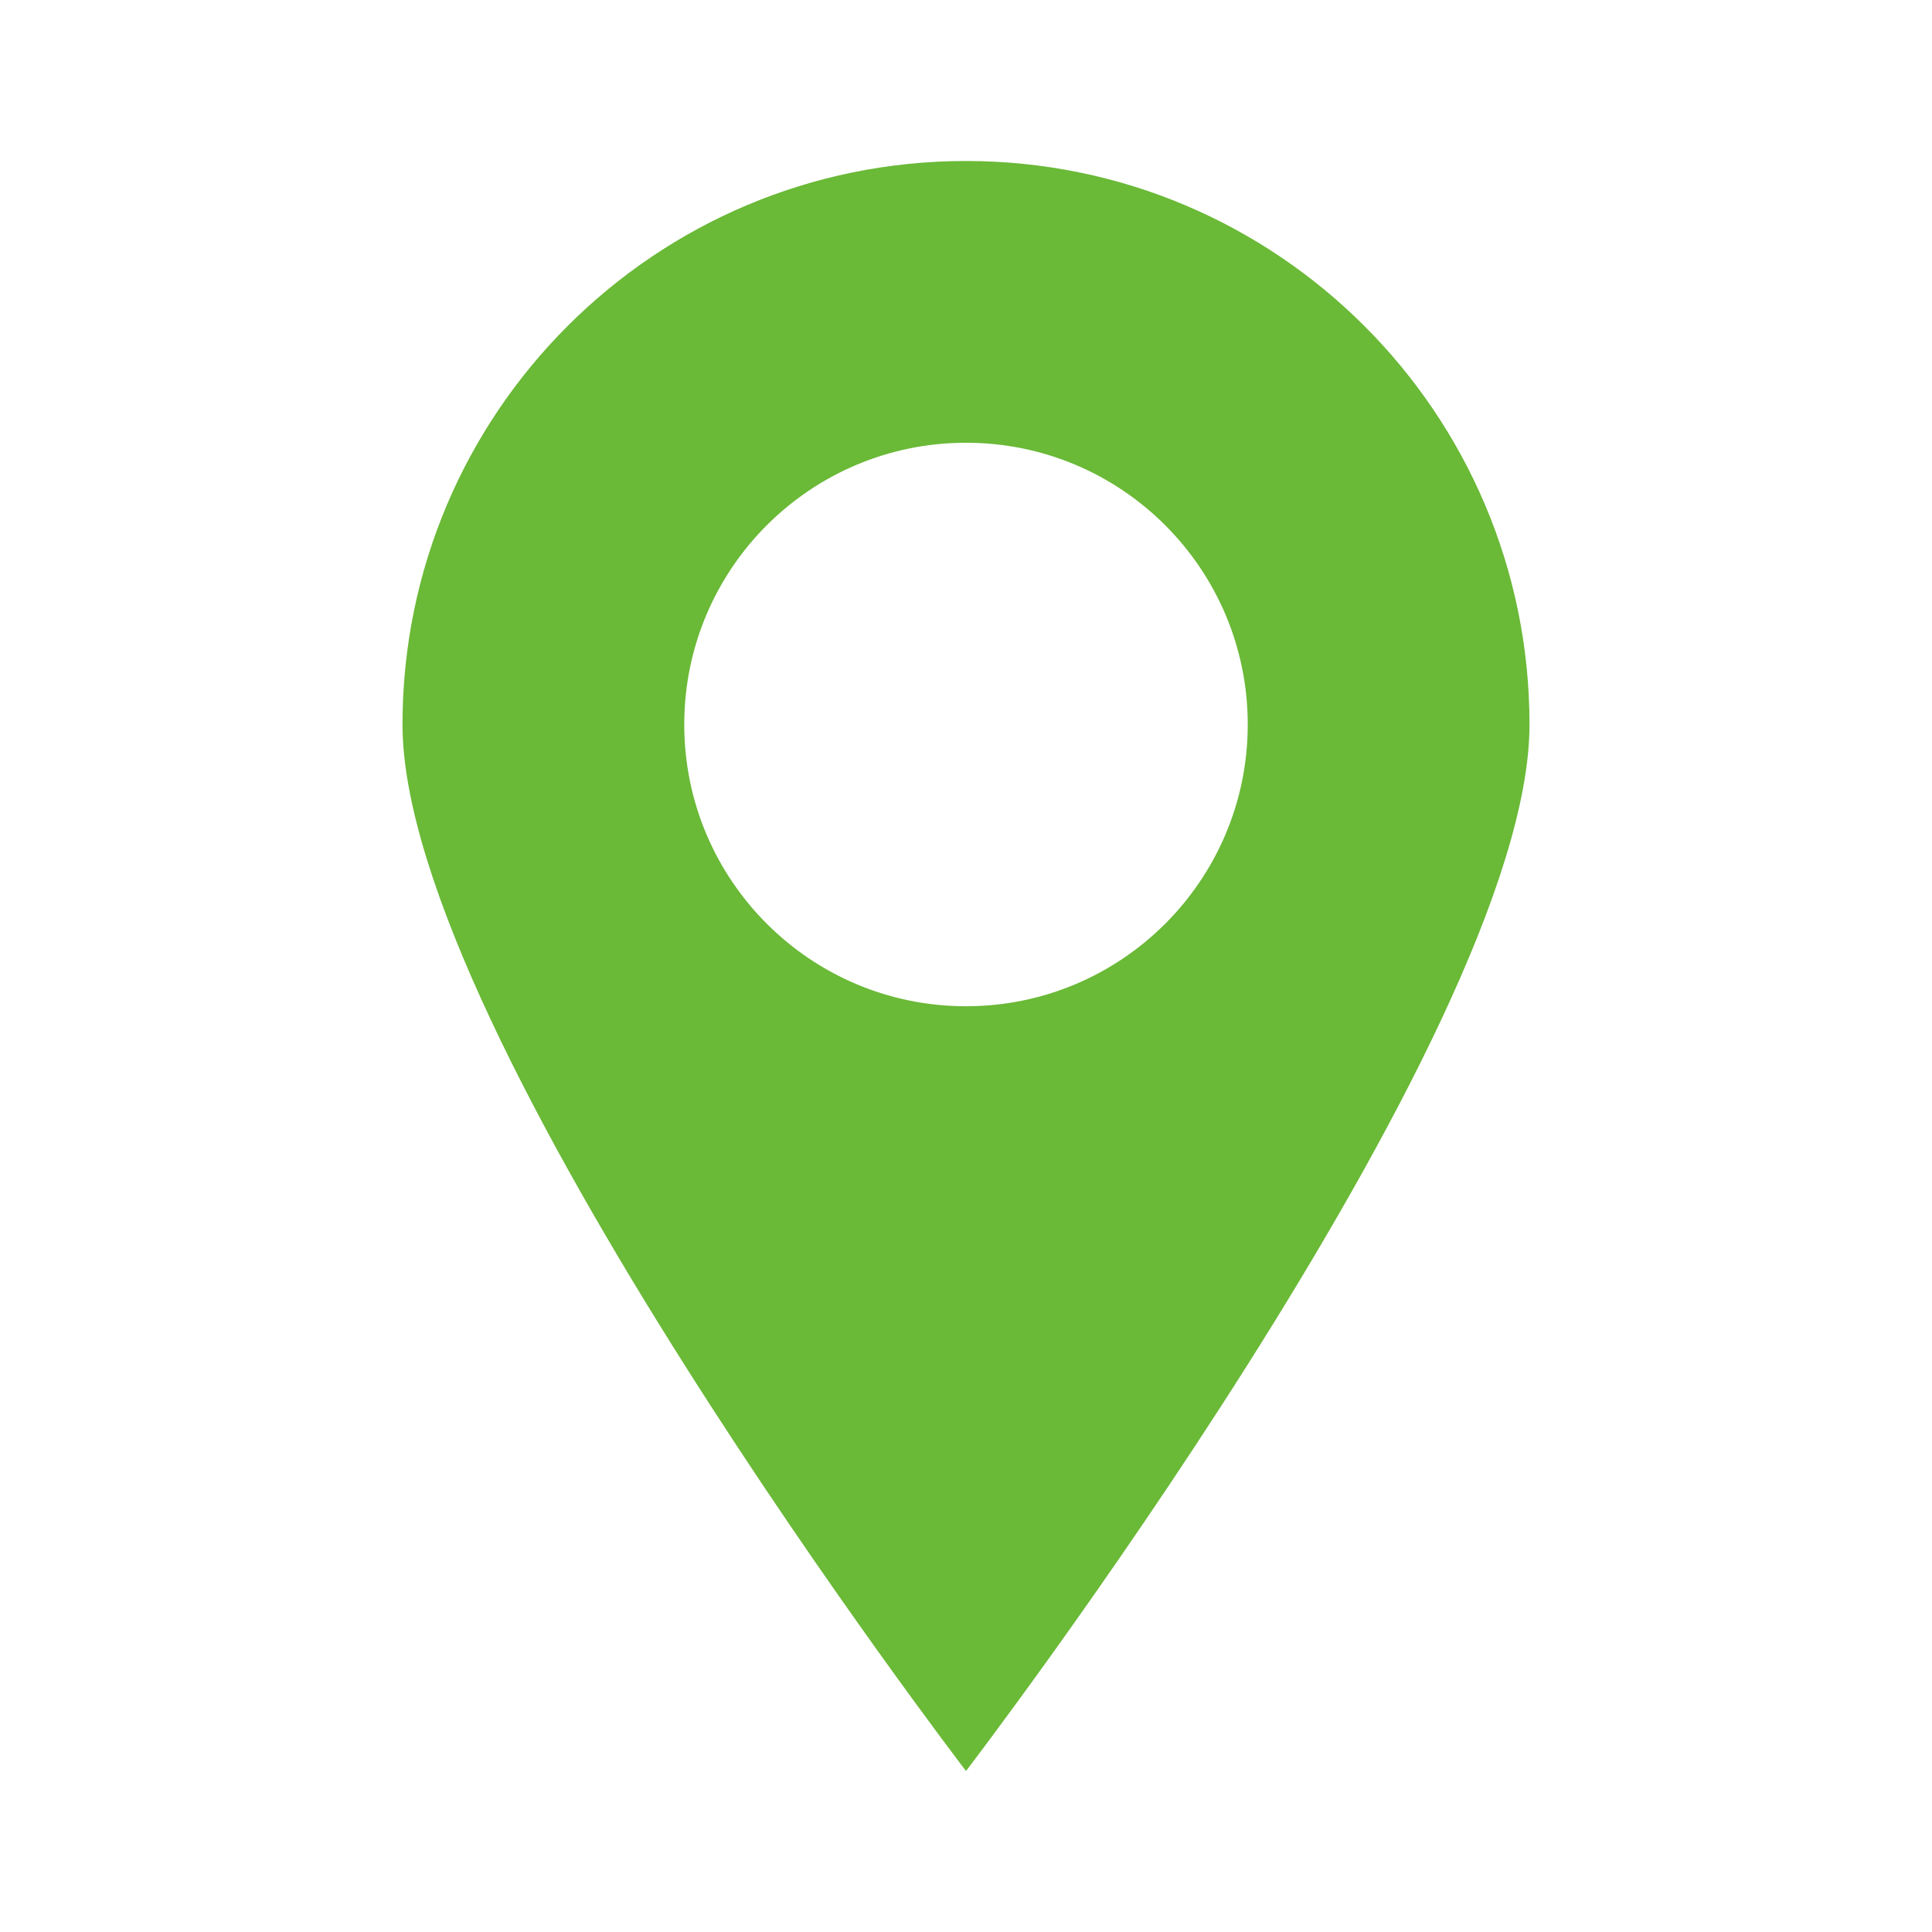
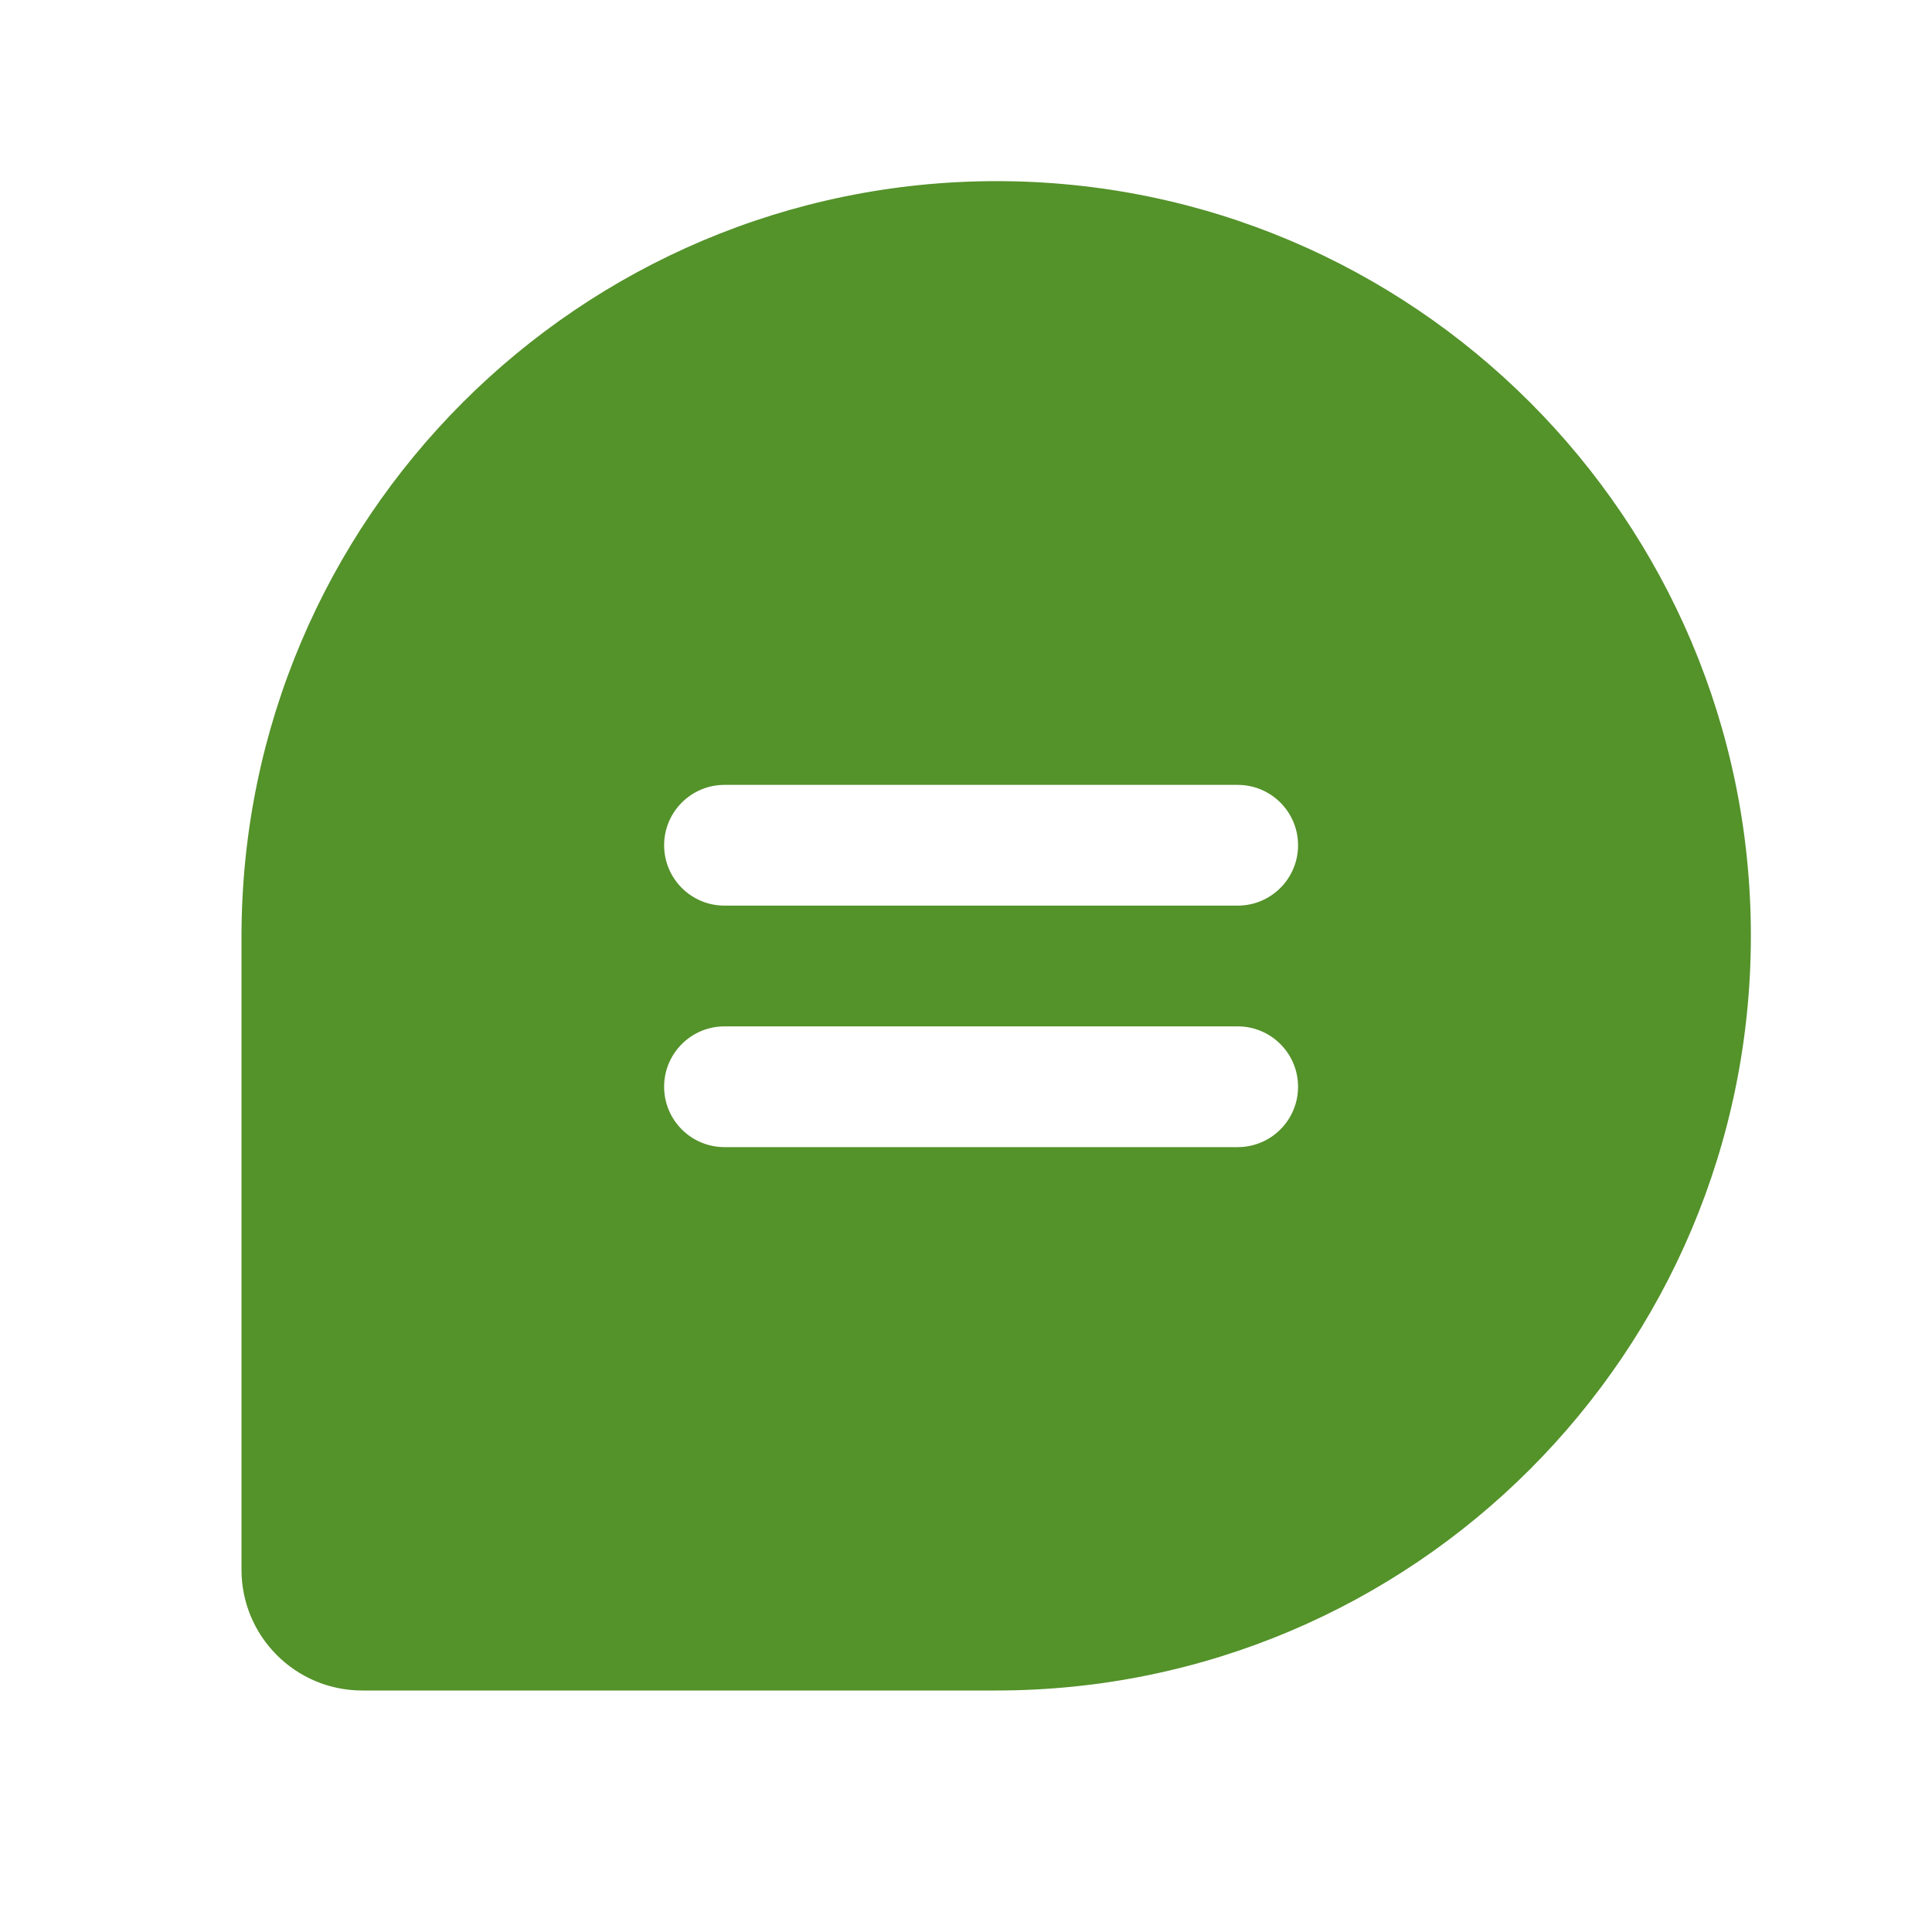
- <svg xmlns="http://www.w3.org/2000/svg" width="800px" height="800px" viewBox="0 0 1024 1024" class="icon" version="1.1" fill="#000000">
-   <g id="SVGRepo_bgCarrier" stroke-width="0" />
-   <g id="SVGRepo_tracerCarrier" stroke-linecap="round" stroke-linejoin="round" />
-   <g id="SVGRepo_iconCarrier">
-     <path d="M512 85.333c-164.949 0-298.667 133.739-298.667 298.667 0 164.949 298.667 554.667 298.667 554.667s298.667-389.717 298.667-554.667c0-164.928-133.717-298.667-298.667-298.667z m0 448a149.333 149.333 0 1 1 0-298.667 149.333 149.333 0 0 1 0 298.667z" fill="#6ab937" />
-   </g>
+ <svg xmlns="http://www.w3.org/2000/svg" width="48" height="48" fill="#54922a" viewBox="0 0 256 256">
+   <path d="M132,24A100.11,100.11,0,0,0,32,124v84a16,16,0,0,0,16,16h84a100,100,0,0,0,0-200Zm32,128H96a8,8,0,0,1,0-16h68a8,8,0,0,1,0,16Zm0-32H96a8,8,0,0,1,0-16h68a8,8,0,0,1,0,16Z" />
</svg>
